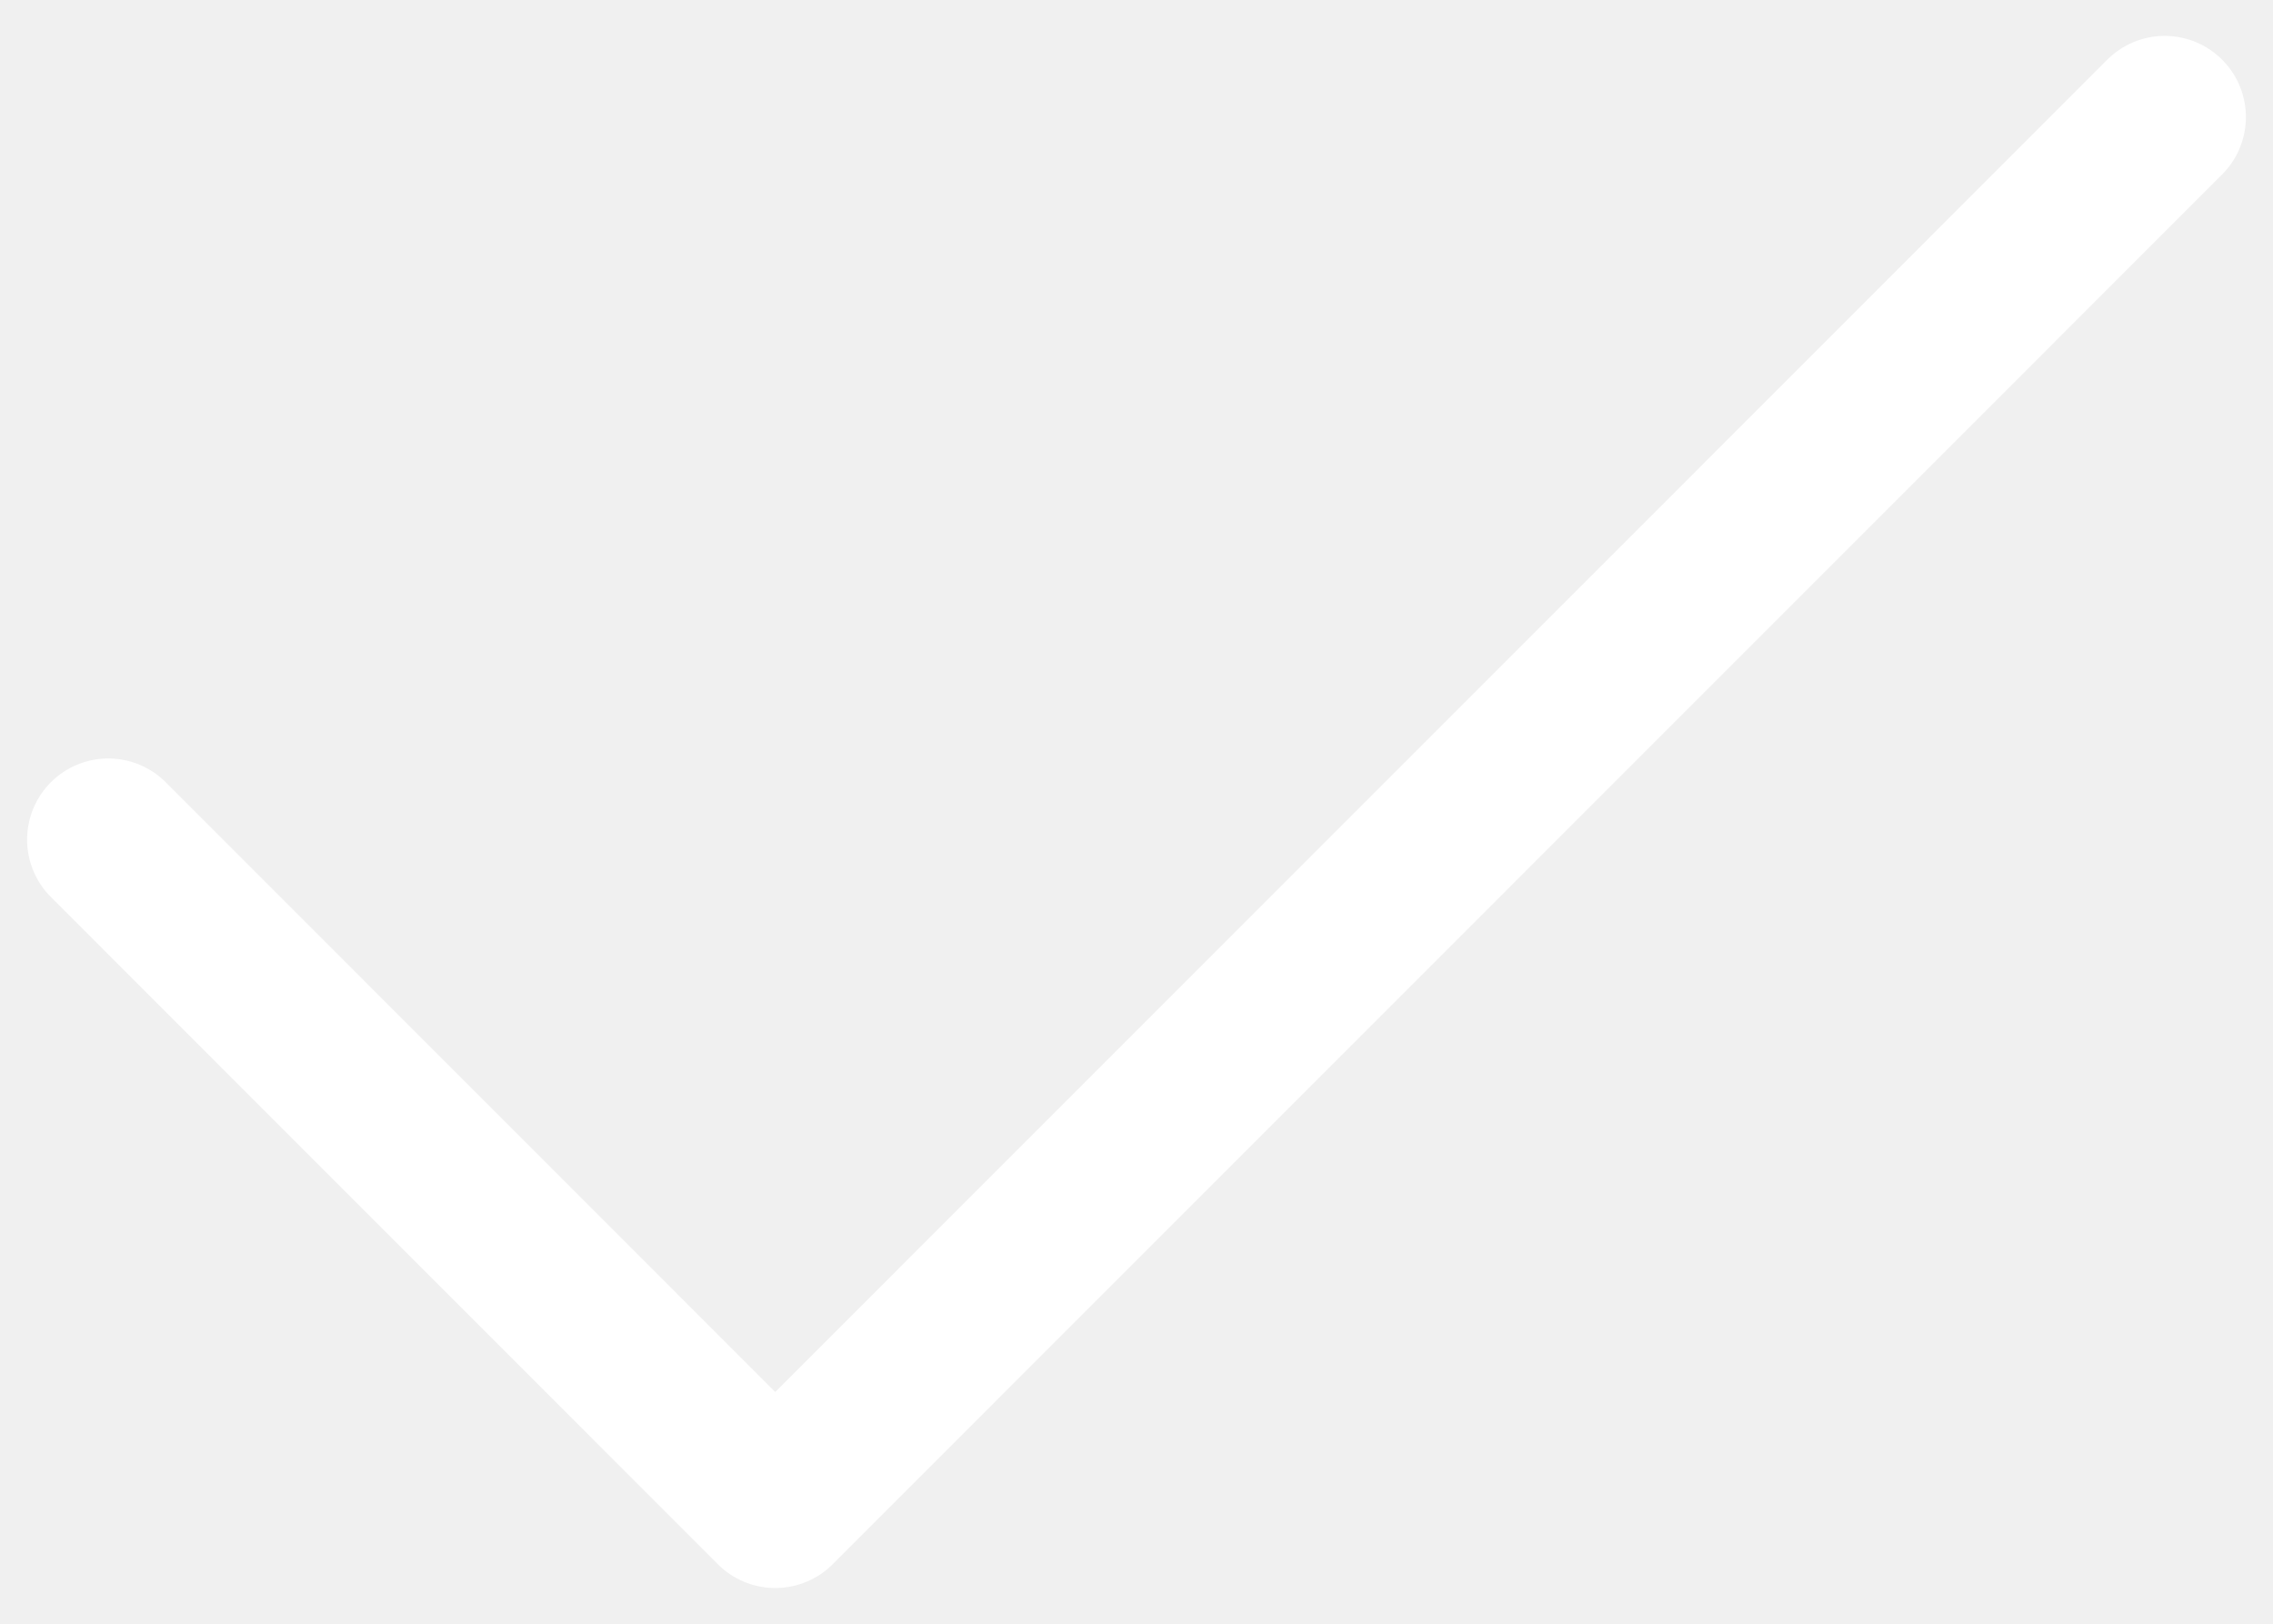
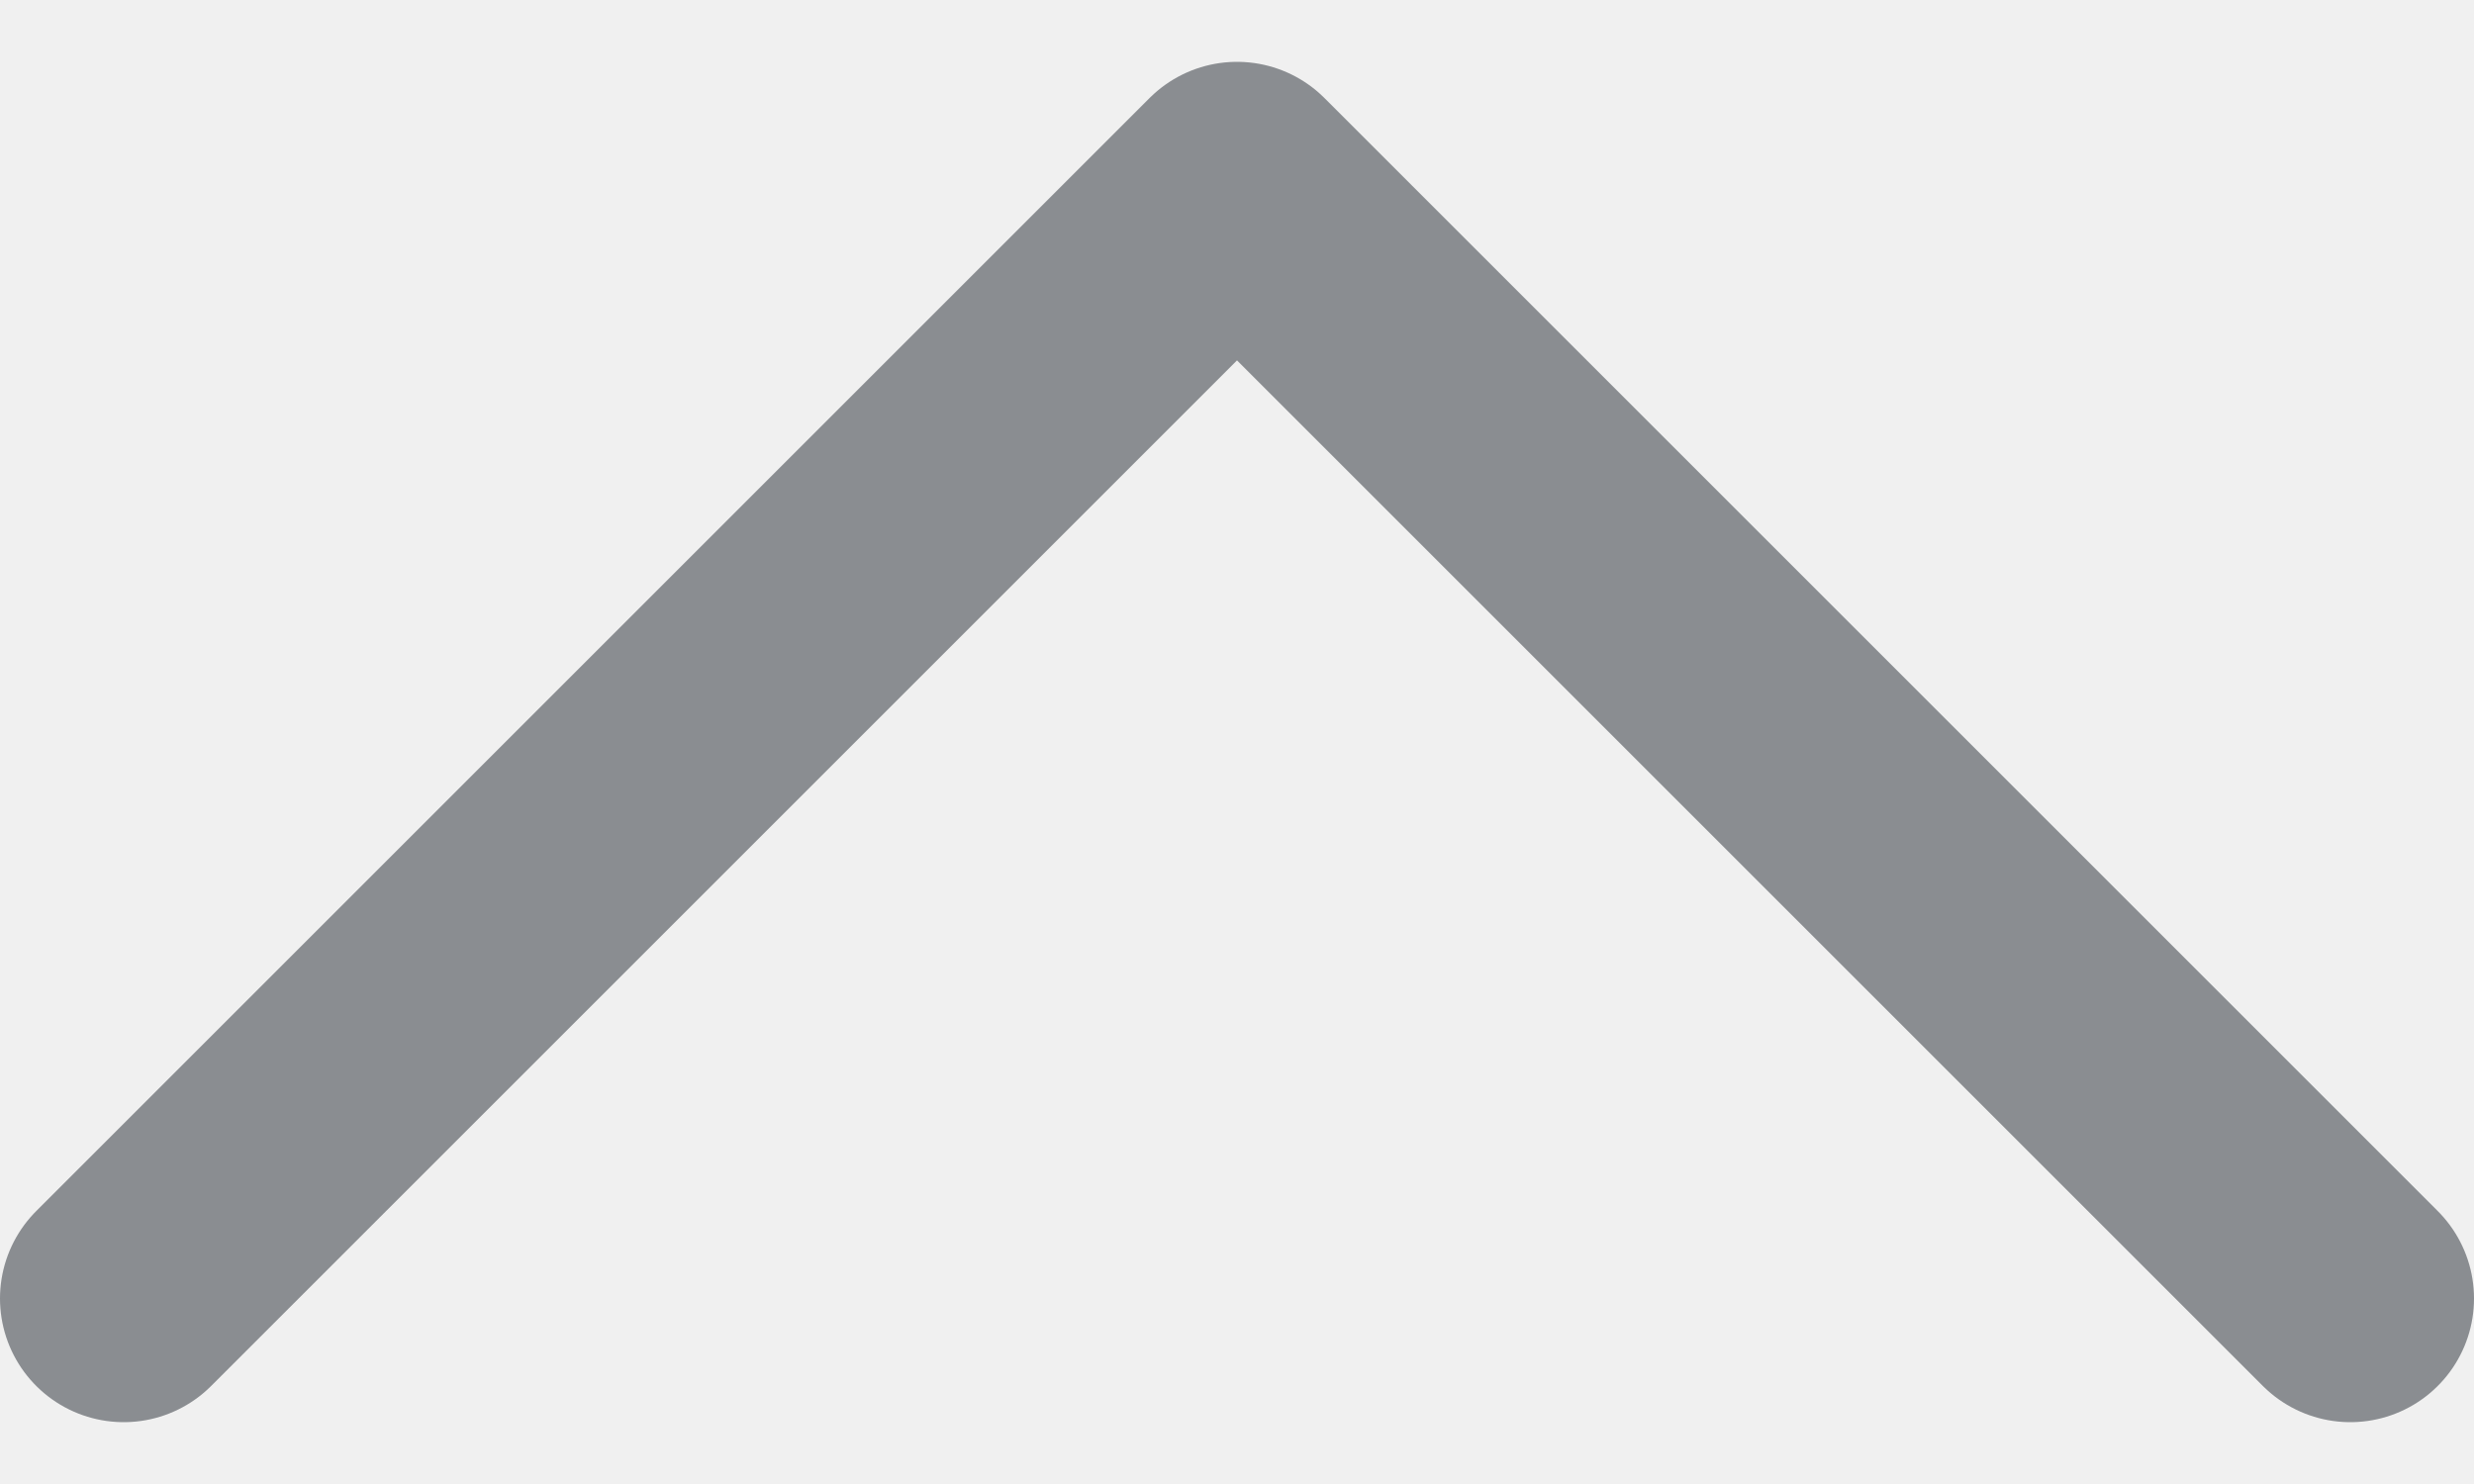
- <svg xmlns="http://www.w3.org/2000/svg" width="14" height="10" viewBox="0 0 14 10" fill="none">
-   <path d="M0.667 5.171L4.775 9.28L13.333 0.721" stroke="white" stroke-linecap="round" stroke-linejoin="round" />
+ <svg xmlns="http://www.w3.org/2000/svg" width="10" height="6" viewBox="0 0 10 6" fill="none">
+   <path d="M9.5 5.25L5 0.75L0.5 5.25" stroke="#8A8D91" stroke-linecap="round" stroke-linejoin="round" />
</svg>
